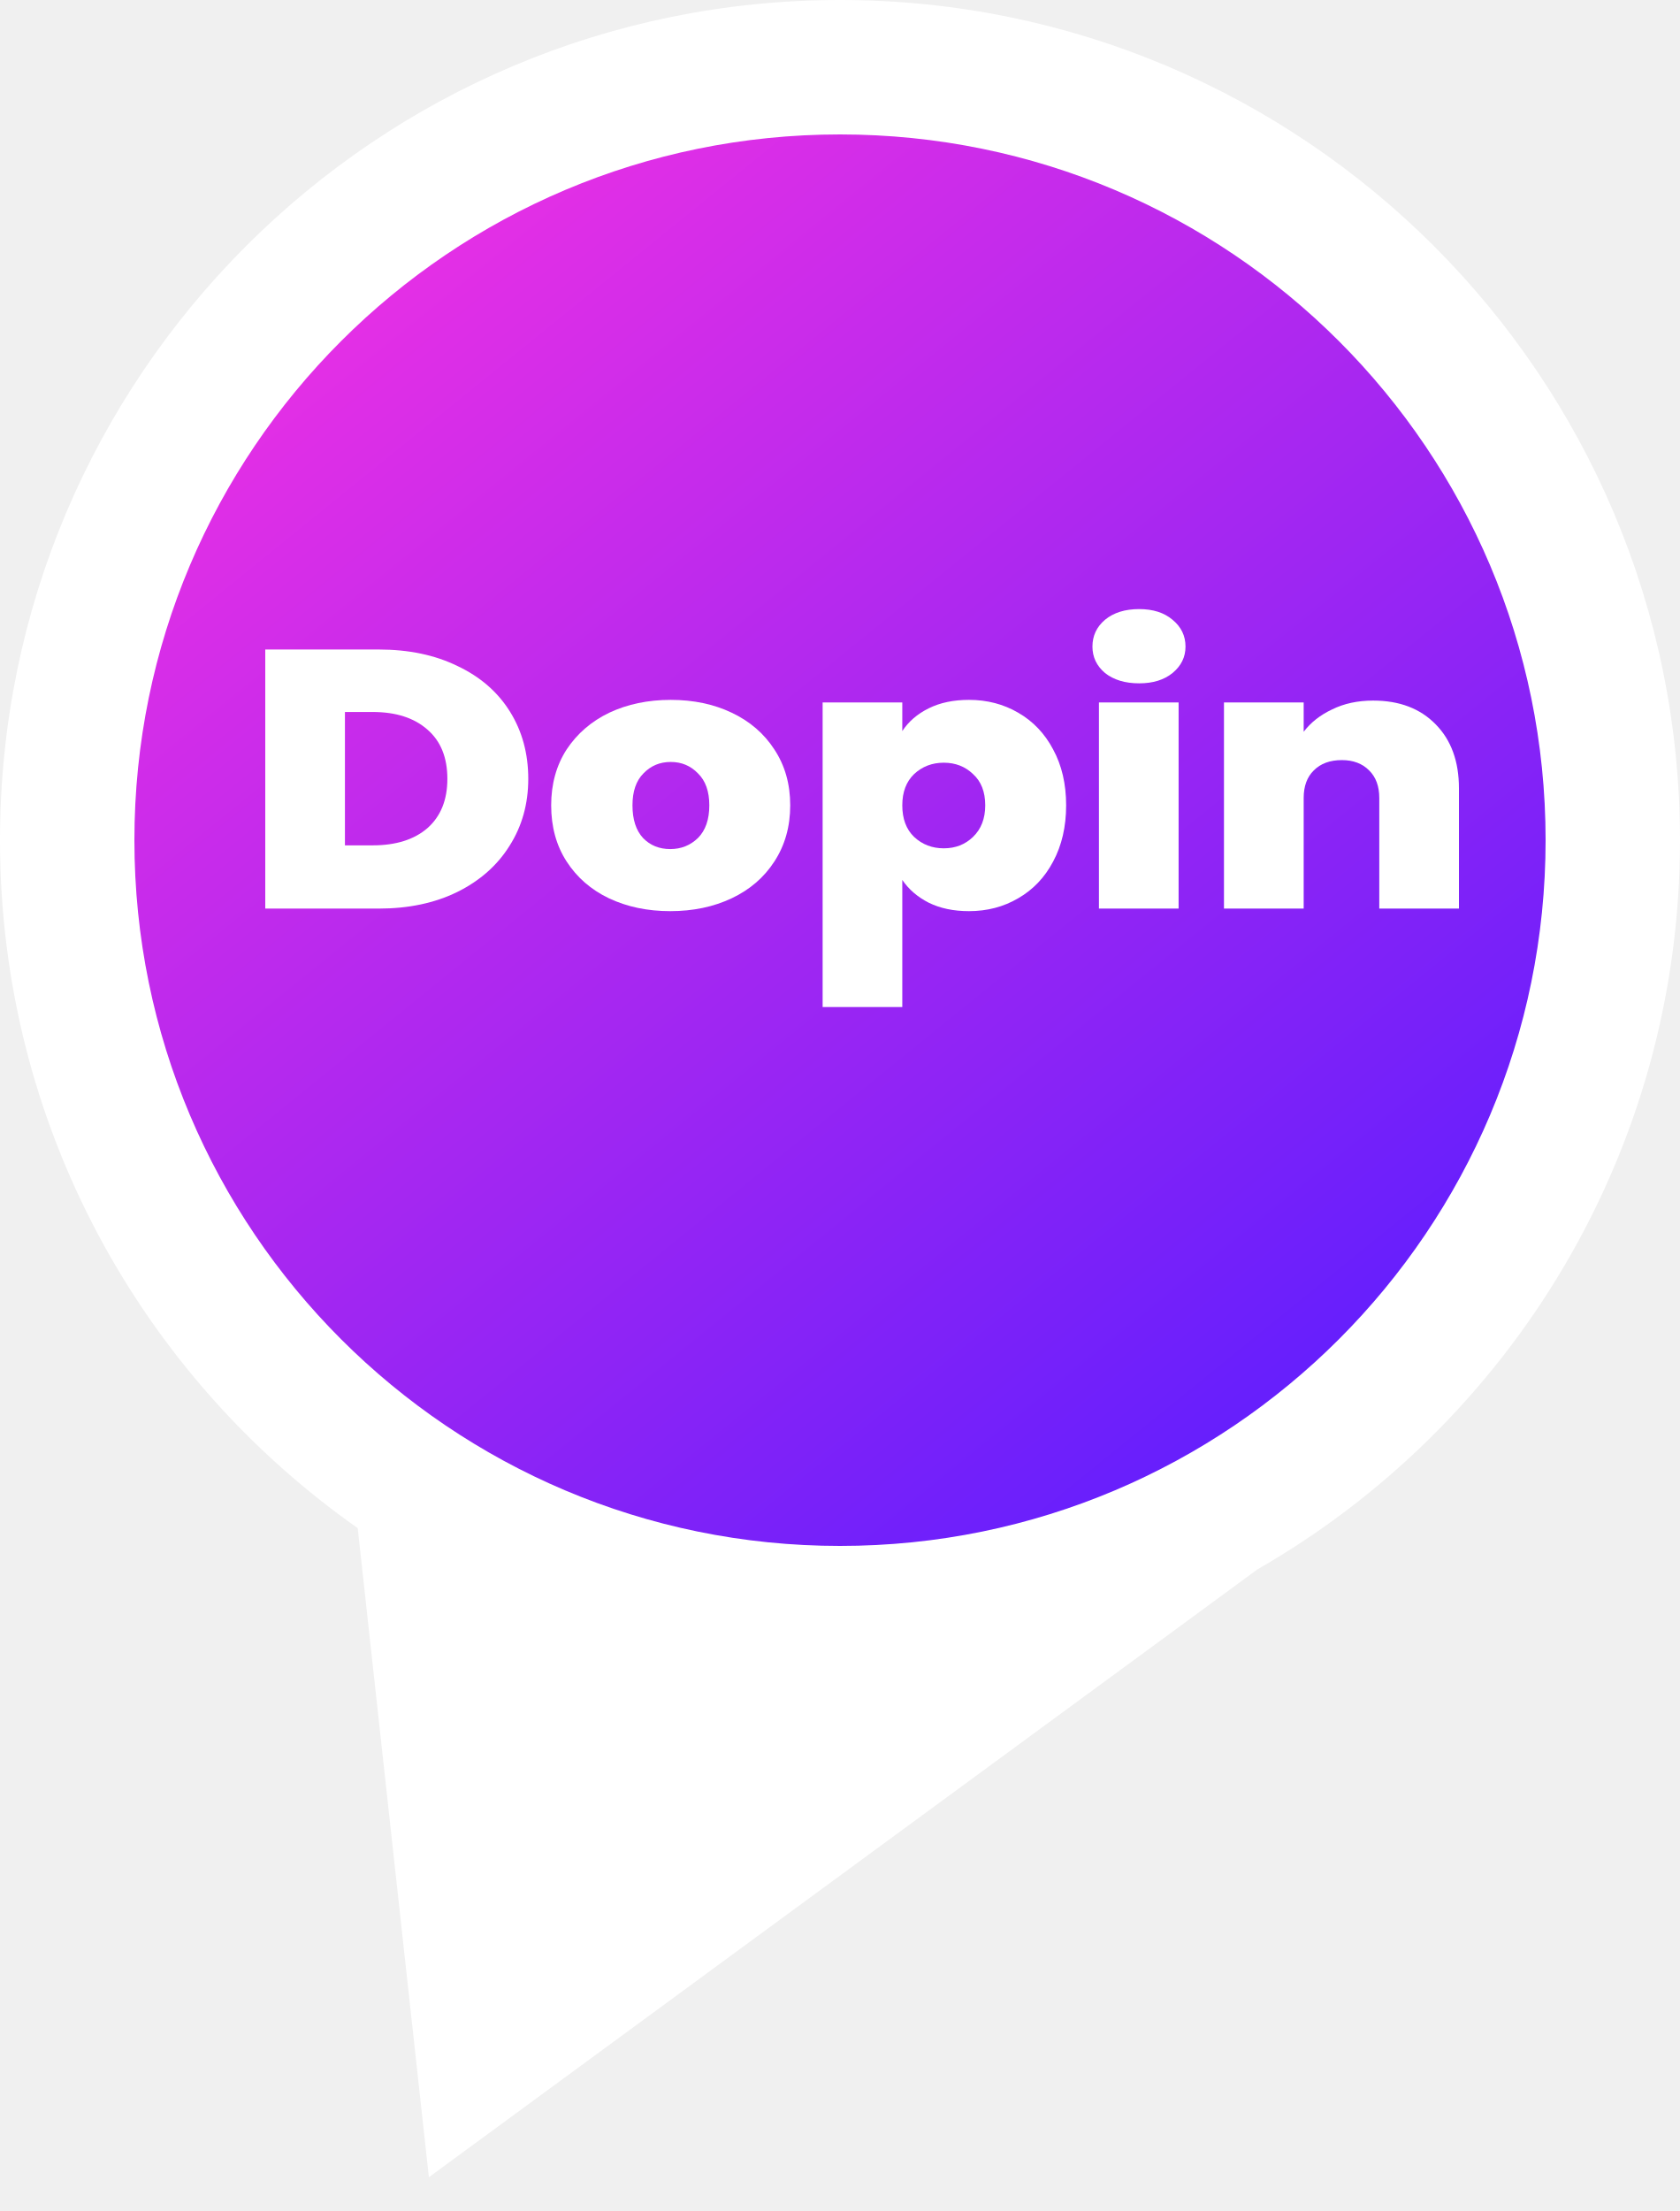
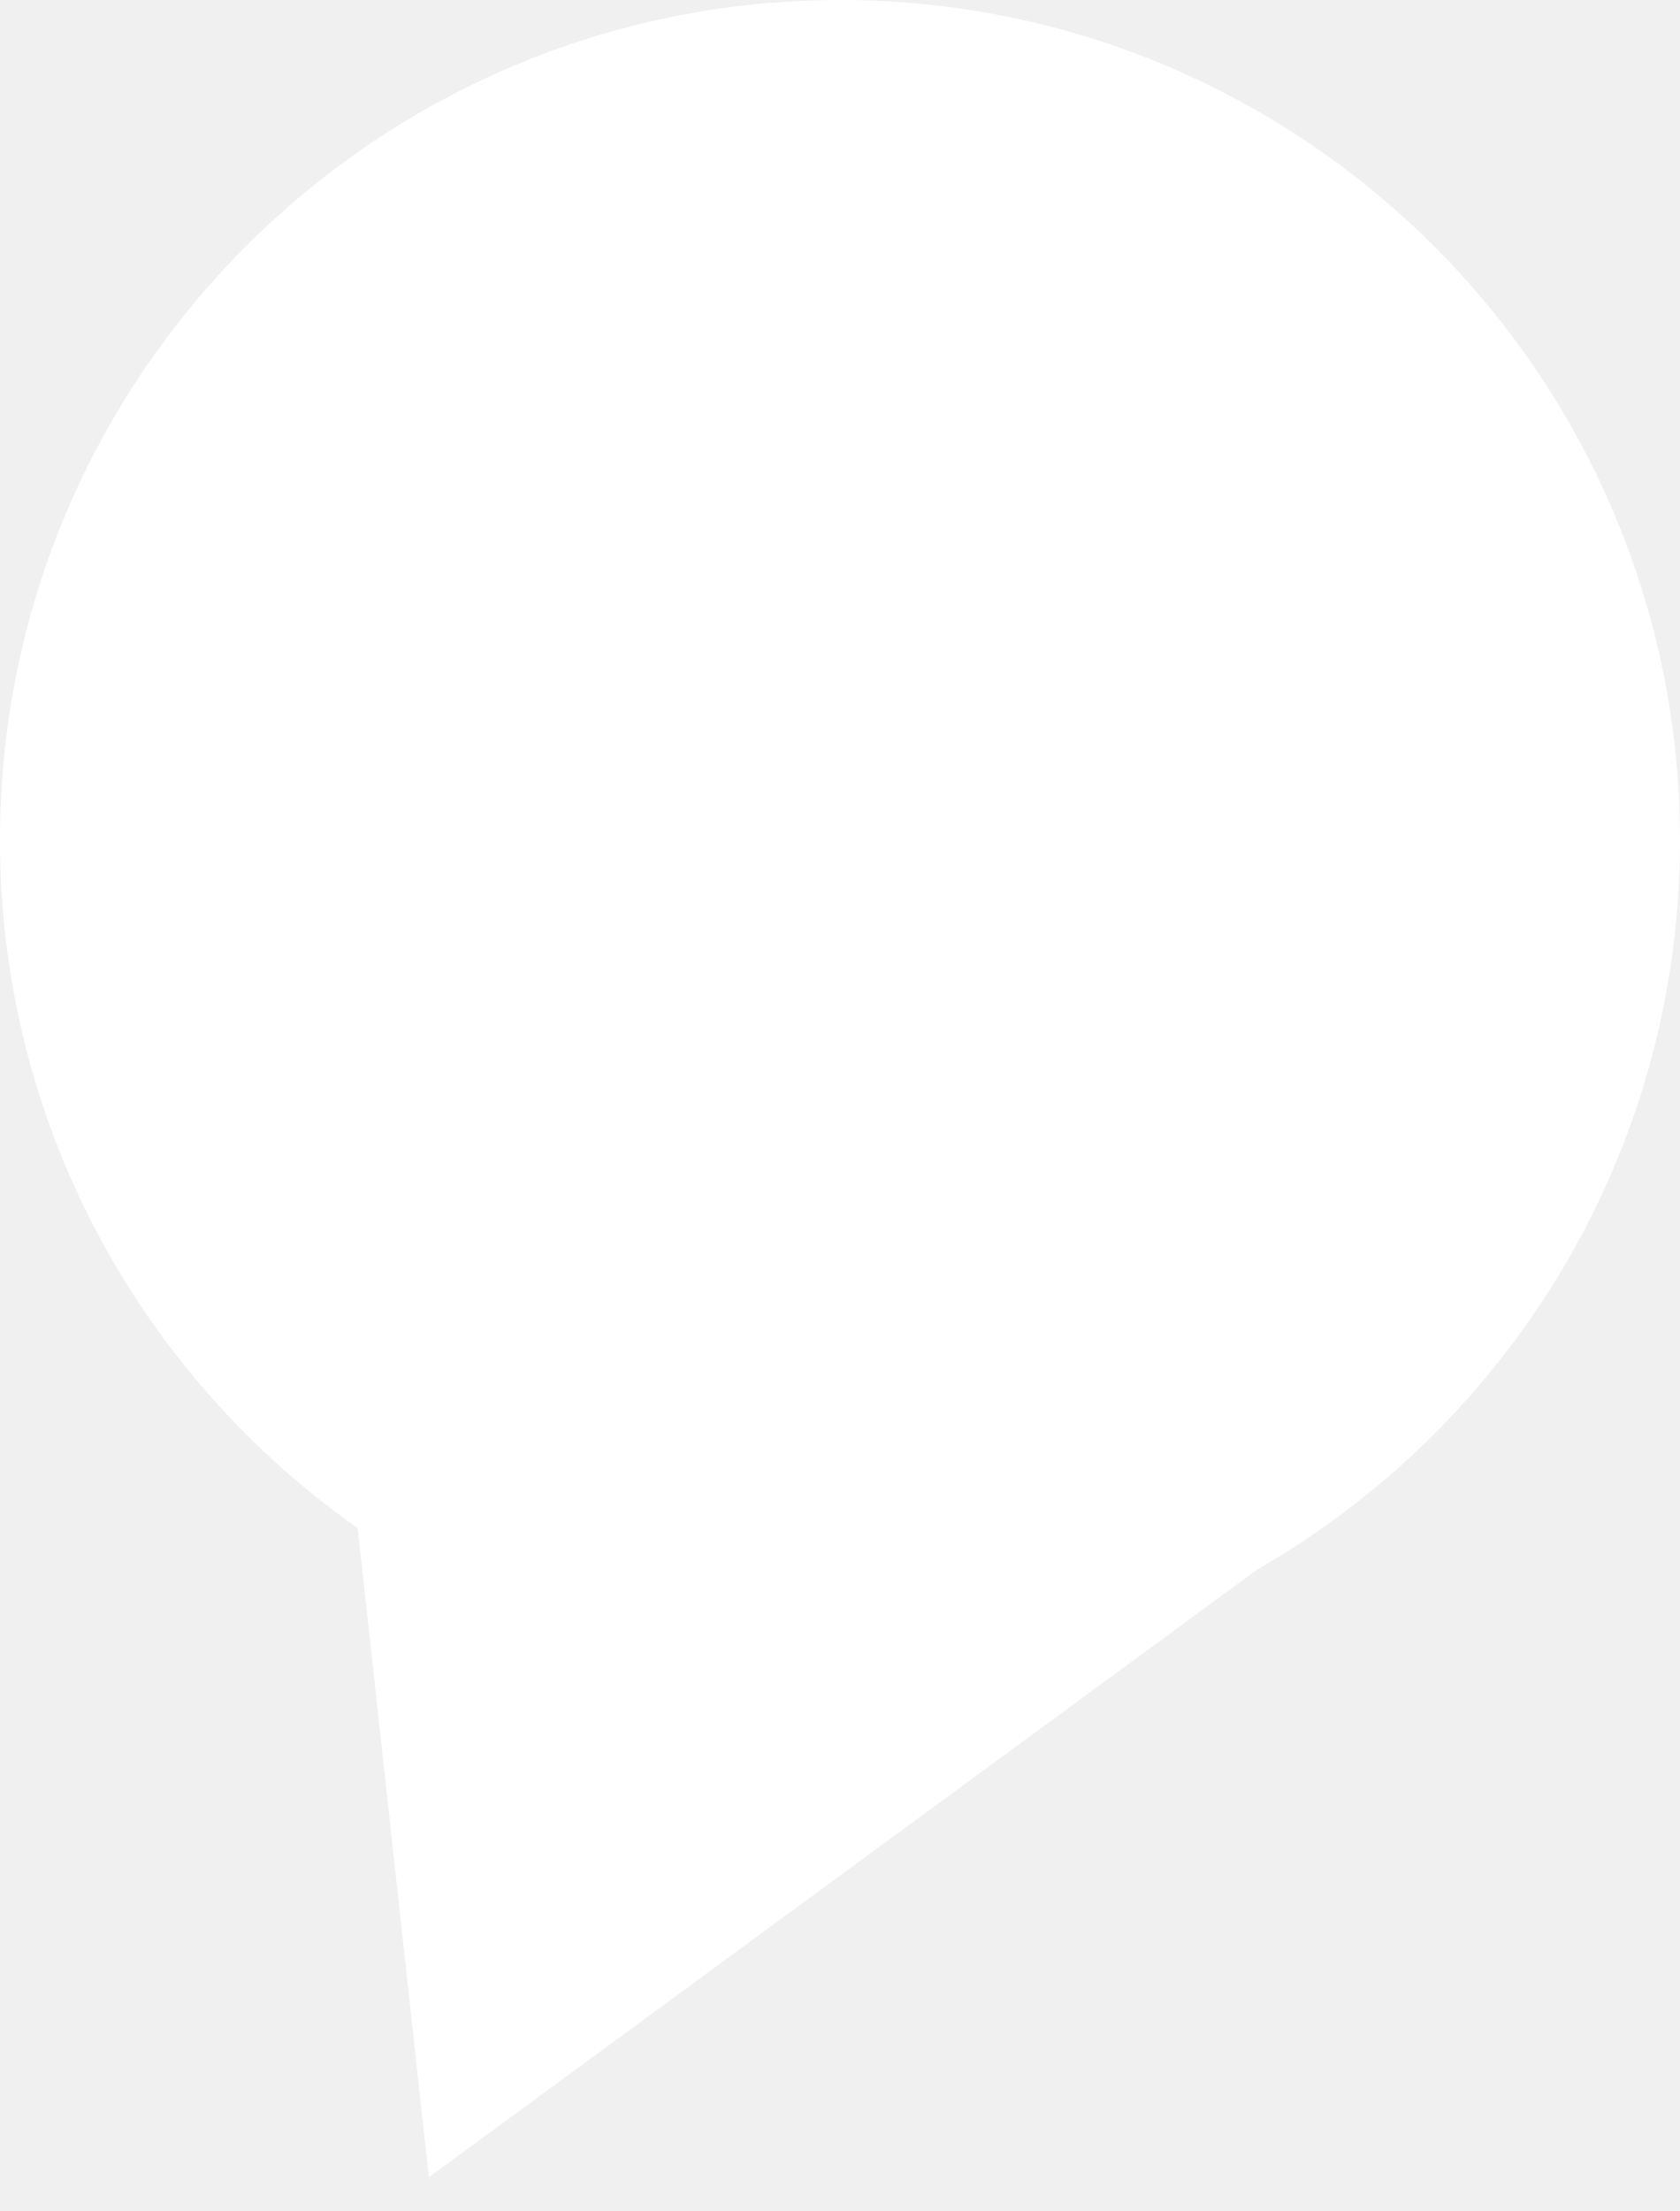
<svg xmlns="http://www.w3.org/2000/svg" width="38" height="50" viewBox="0 0 38 50" fill="none">
  <path d="M19 0C29.493 0 38 8.507 38 19C38 26.055 34.154 32.212 28.444 35.489L9.701 49.236L8.091 34.557C3.198 31.119 0 25.433 0 19C0 8.507 8.507 0 19 0Z" fill="white" />
-   <circle cx="19" cy="19" r="15.96" fill="url(#paint0_linear_5902_24)" />
-   <path d="M8.565 14.688C9.246 14.688 9.84 14.813 10.349 15.062C10.864 15.306 11.259 15.649 11.535 16.093C11.811 16.536 11.949 17.043 11.949 17.613C11.949 18.178 11.808 18.683 11.526 19.126C11.25 19.569 10.855 19.918 10.34 20.173C9.831 20.422 9.24 20.547 8.565 20.547H6V14.688H8.565ZM8.427 19.117C8.955 19.117 9.368 18.987 9.669 18.727C9.969 18.461 10.119 18.09 10.119 17.613C10.119 17.131 9.969 16.76 9.669 16.5C9.368 16.234 8.955 16.101 8.427 16.101H7.802V19.117H8.427Z" fill="white" />
-   <path d="M15.161 20.605C14.646 20.605 14.184 20.508 13.773 20.314C13.368 20.12 13.05 19.843 12.817 19.483C12.584 19.123 12.467 18.699 12.467 18.212C12.467 17.73 12.584 17.309 12.817 16.948C13.056 16.588 13.378 16.311 13.782 16.117C14.193 15.924 14.656 15.827 15.171 15.827C15.685 15.827 16.145 15.924 16.55 16.117C16.96 16.311 17.282 16.588 17.515 16.948C17.754 17.309 17.874 17.73 17.874 18.212C17.874 18.694 17.754 19.117 17.515 19.483C17.282 19.843 16.96 20.12 16.55 20.314C16.139 20.508 15.676 20.605 15.161 20.605ZM15.161 19.201C15.407 19.201 15.615 19.117 15.787 18.951C15.958 18.779 16.044 18.533 16.044 18.212C16.044 17.896 15.958 17.655 15.787 17.489C15.621 17.317 15.416 17.231 15.171 17.231C14.925 17.231 14.72 17.317 14.555 17.489C14.389 17.655 14.306 17.896 14.306 18.212C14.306 18.533 14.386 18.779 14.545 18.951C14.705 19.117 14.91 19.201 15.161 19.201Z" fill="white" />
-   <path d="M20.409 16.533C20.55 16.317 20.75 16.145 21.007 16.018C21.265 15.89 21.568 15.827 21.917 15.827C22.328 15.827 22.699 15.924 23.03 16.117C23.367 16.311 23.631 16.588 23.821 16.948C24.017 17.309 24.115 17.73 24.115 18.212C24.115 18.694 24.017 19.117 23.821 19.483C23.631 19.843 23.367 20.12 23.03 20.314C22.699 20.508 22.328 20.605 21.917 20.605C21.568 20.605 21.265 20.541 21.007 20.414C20.756 20.286 20.556 20.115 20.409 19.899V22.774H18.607V15.885H20.409V16.533ZM22.285 18.212C22.285 17.907 22.193 17.671 22.009 17.505C21.831 17.334 21.611 17.248 21.347 17.248C21.084 17.248 20.86 17.334 20.676 17.505C20.498 17.677 20.409 17.912 20.409 18.212C20.409 18.516 20.498 18.755 20.676 18.926C20.86 19.098 21.084 19.184 21.347 19.184C21.611 19.184 21.831 19.098 22.009 18.926C22.193 18.749 22.285 18.511 22.285 18.212Z" fill="white" />
-   <path d="M25.767 15.453C25.448 15.453 25.191 15.375 24.995 15.22C24.805 15.059 24.71 14.86 24.71 14.622C24.71 14.378 24.805 14.176 24.995 14.015C25.191 13.854 25.448 13.774 25.767 13.774C26.08 13.774 26.331 13.854 26.521 14.015C26.717 14.176 26.815 14.378 26.815 14.622C26.815 14.86 26.717 15.059 26.521 15.22C26.331 15.375 26.08 15.453 25.767 15.453ZM26.659 15.885V20.547H24.857V15.885H26.659Z" fill="white" />
-   <path d="M31.06 15.843C31.654 15.843 32.127 16.023 32.476 16.383C32.825 16.738 33 17.22 33 17.829V20.547H31.198V18.045C31.198 17.779 31.121 17.572 30.968 17.422C30.815 17.267 30.609 17.189 30.352 17.189C30.082 17.189 29.871 17.267 29.717 17.422C29.564 17.572 29.488 17.779 29.488 18.045V20.547H27.685V15.885H29.488V16.549C29.647 16.339 29.861 16.17 30.131 16.043C30.401 15.91 30.71 15.843 31.06 15.843Z" fill="white" />
-   <defs>
-     <linearGradient id="paint0_linear_5902_24" x1="6.317" y1="5.934" x2="30.079" y2="35.26" gradientUnits="userSpaceOnUse">
-       <stop stop-color="#EC30E4" />
-       <stop offset="1" stop-color="#581DFF" />
-     </linearGradient>
-   </defs>
</svg>
